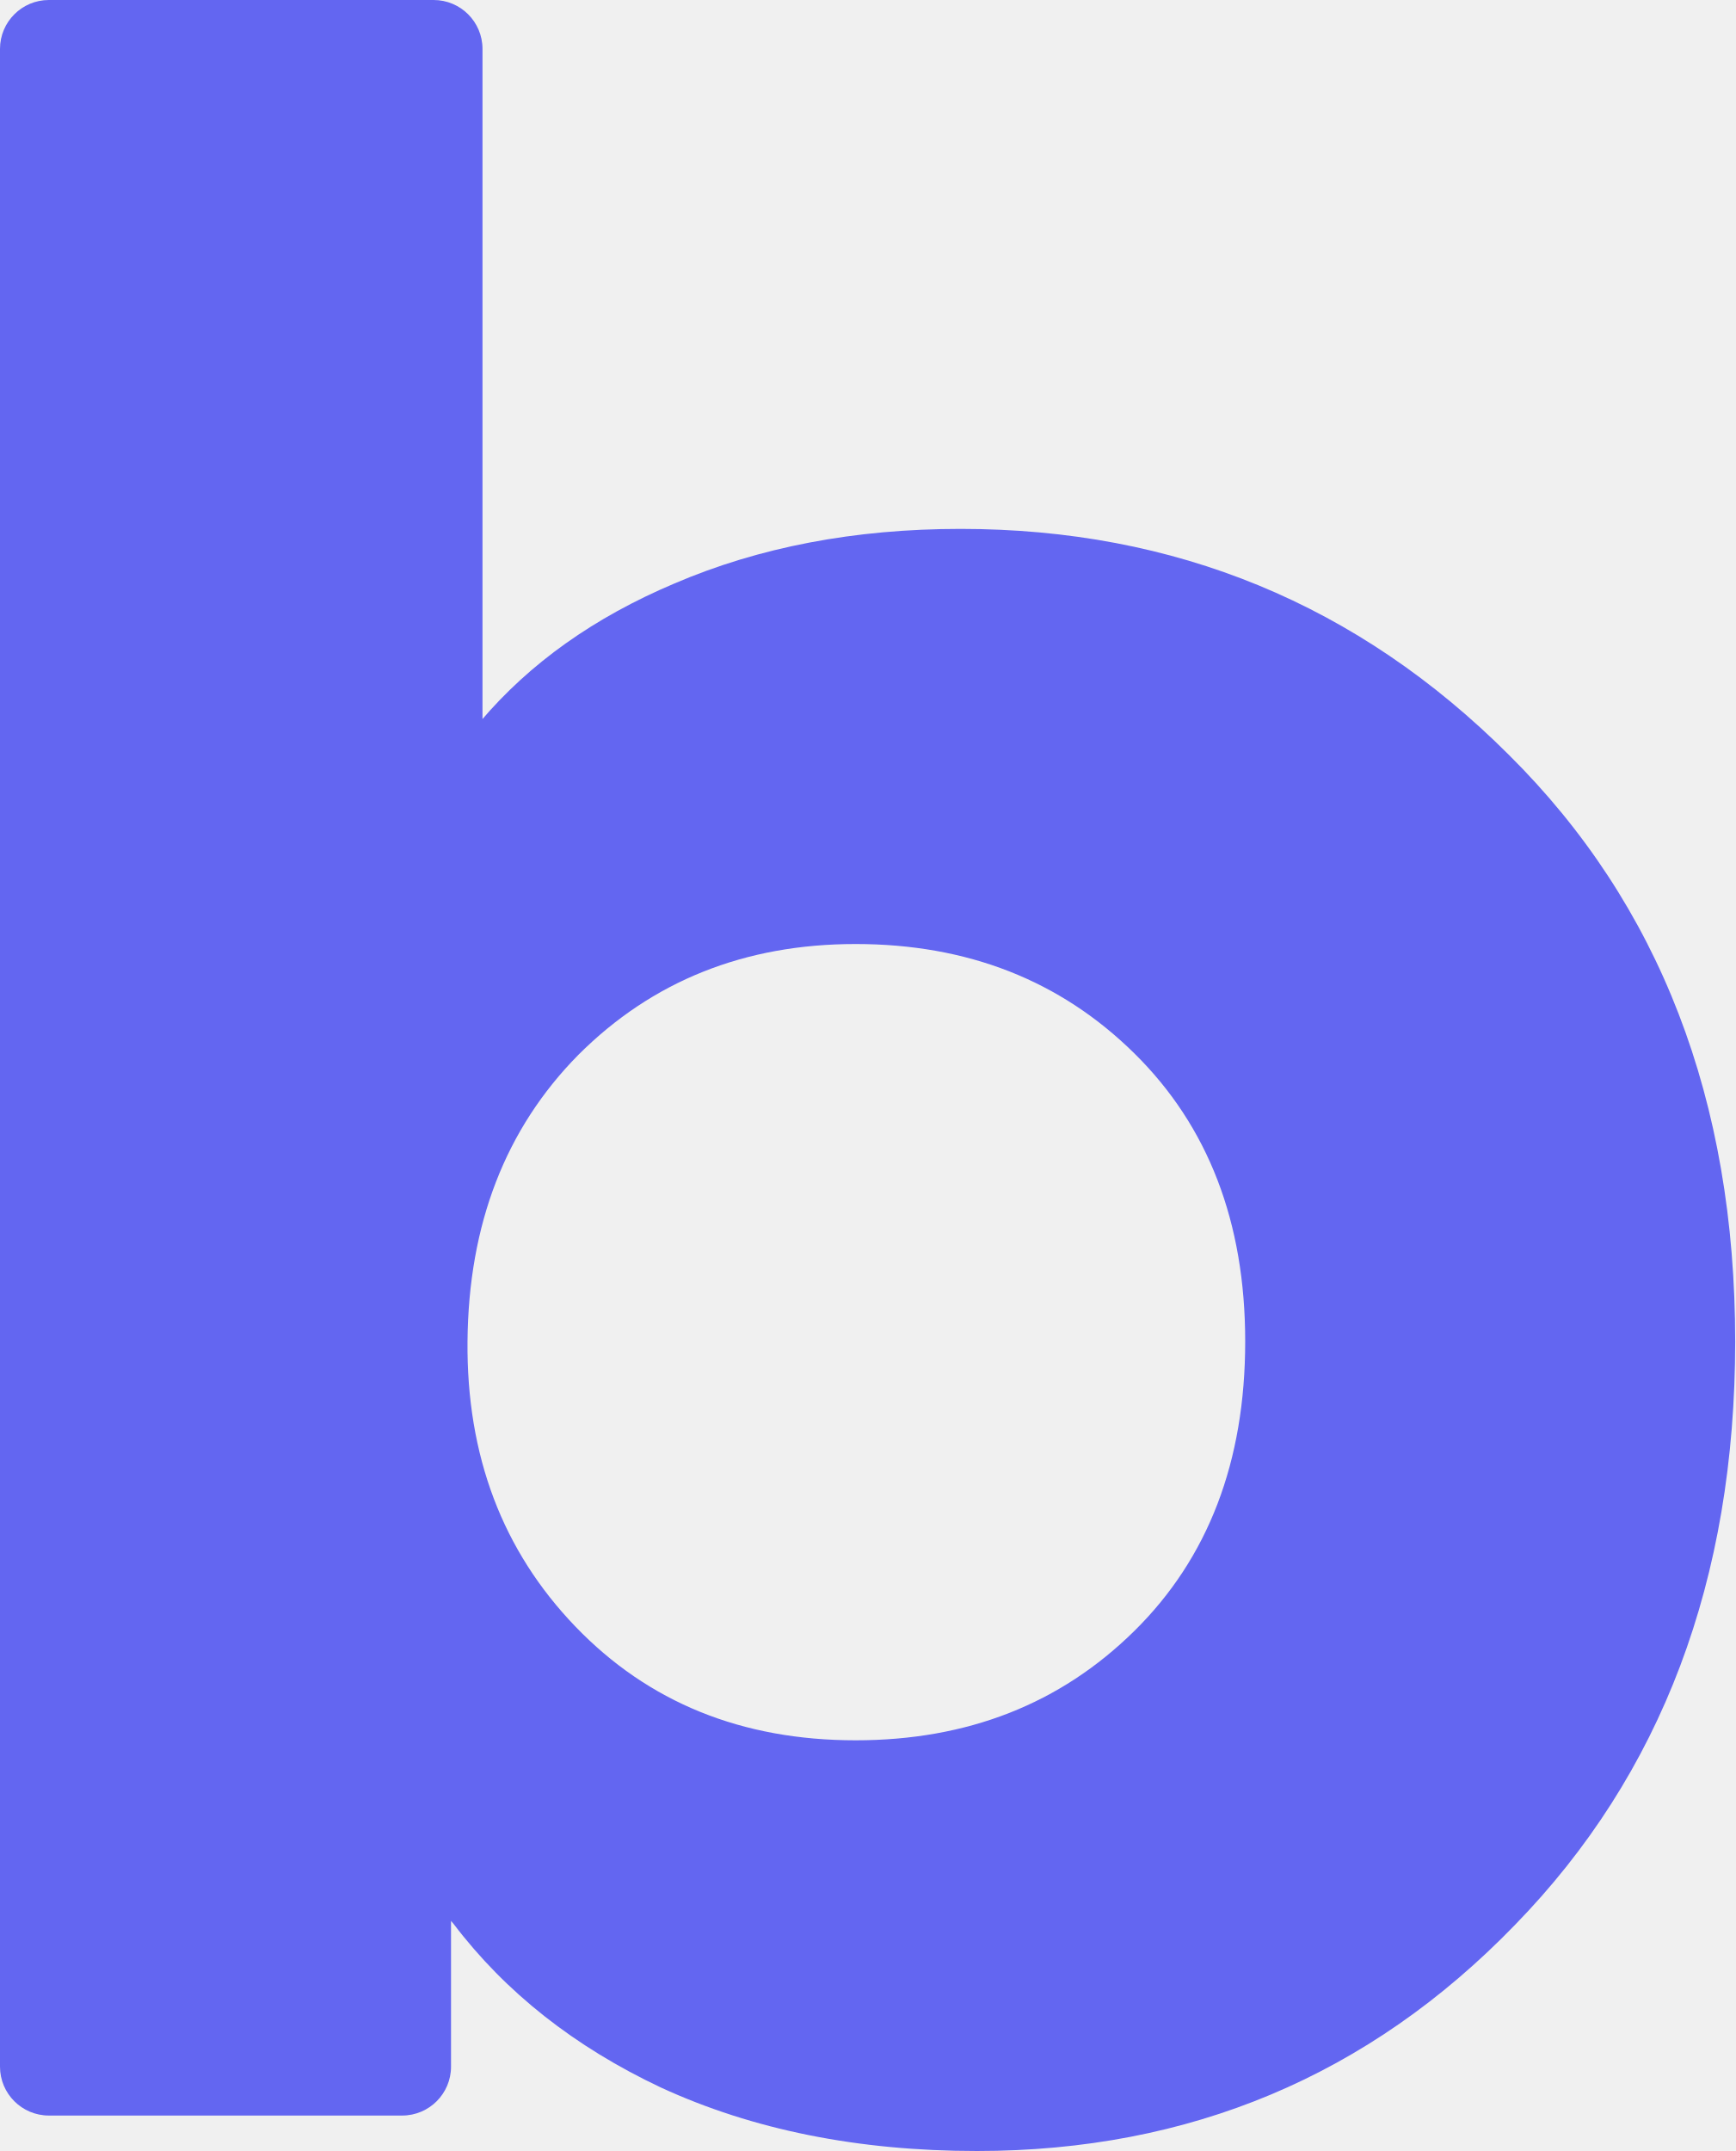
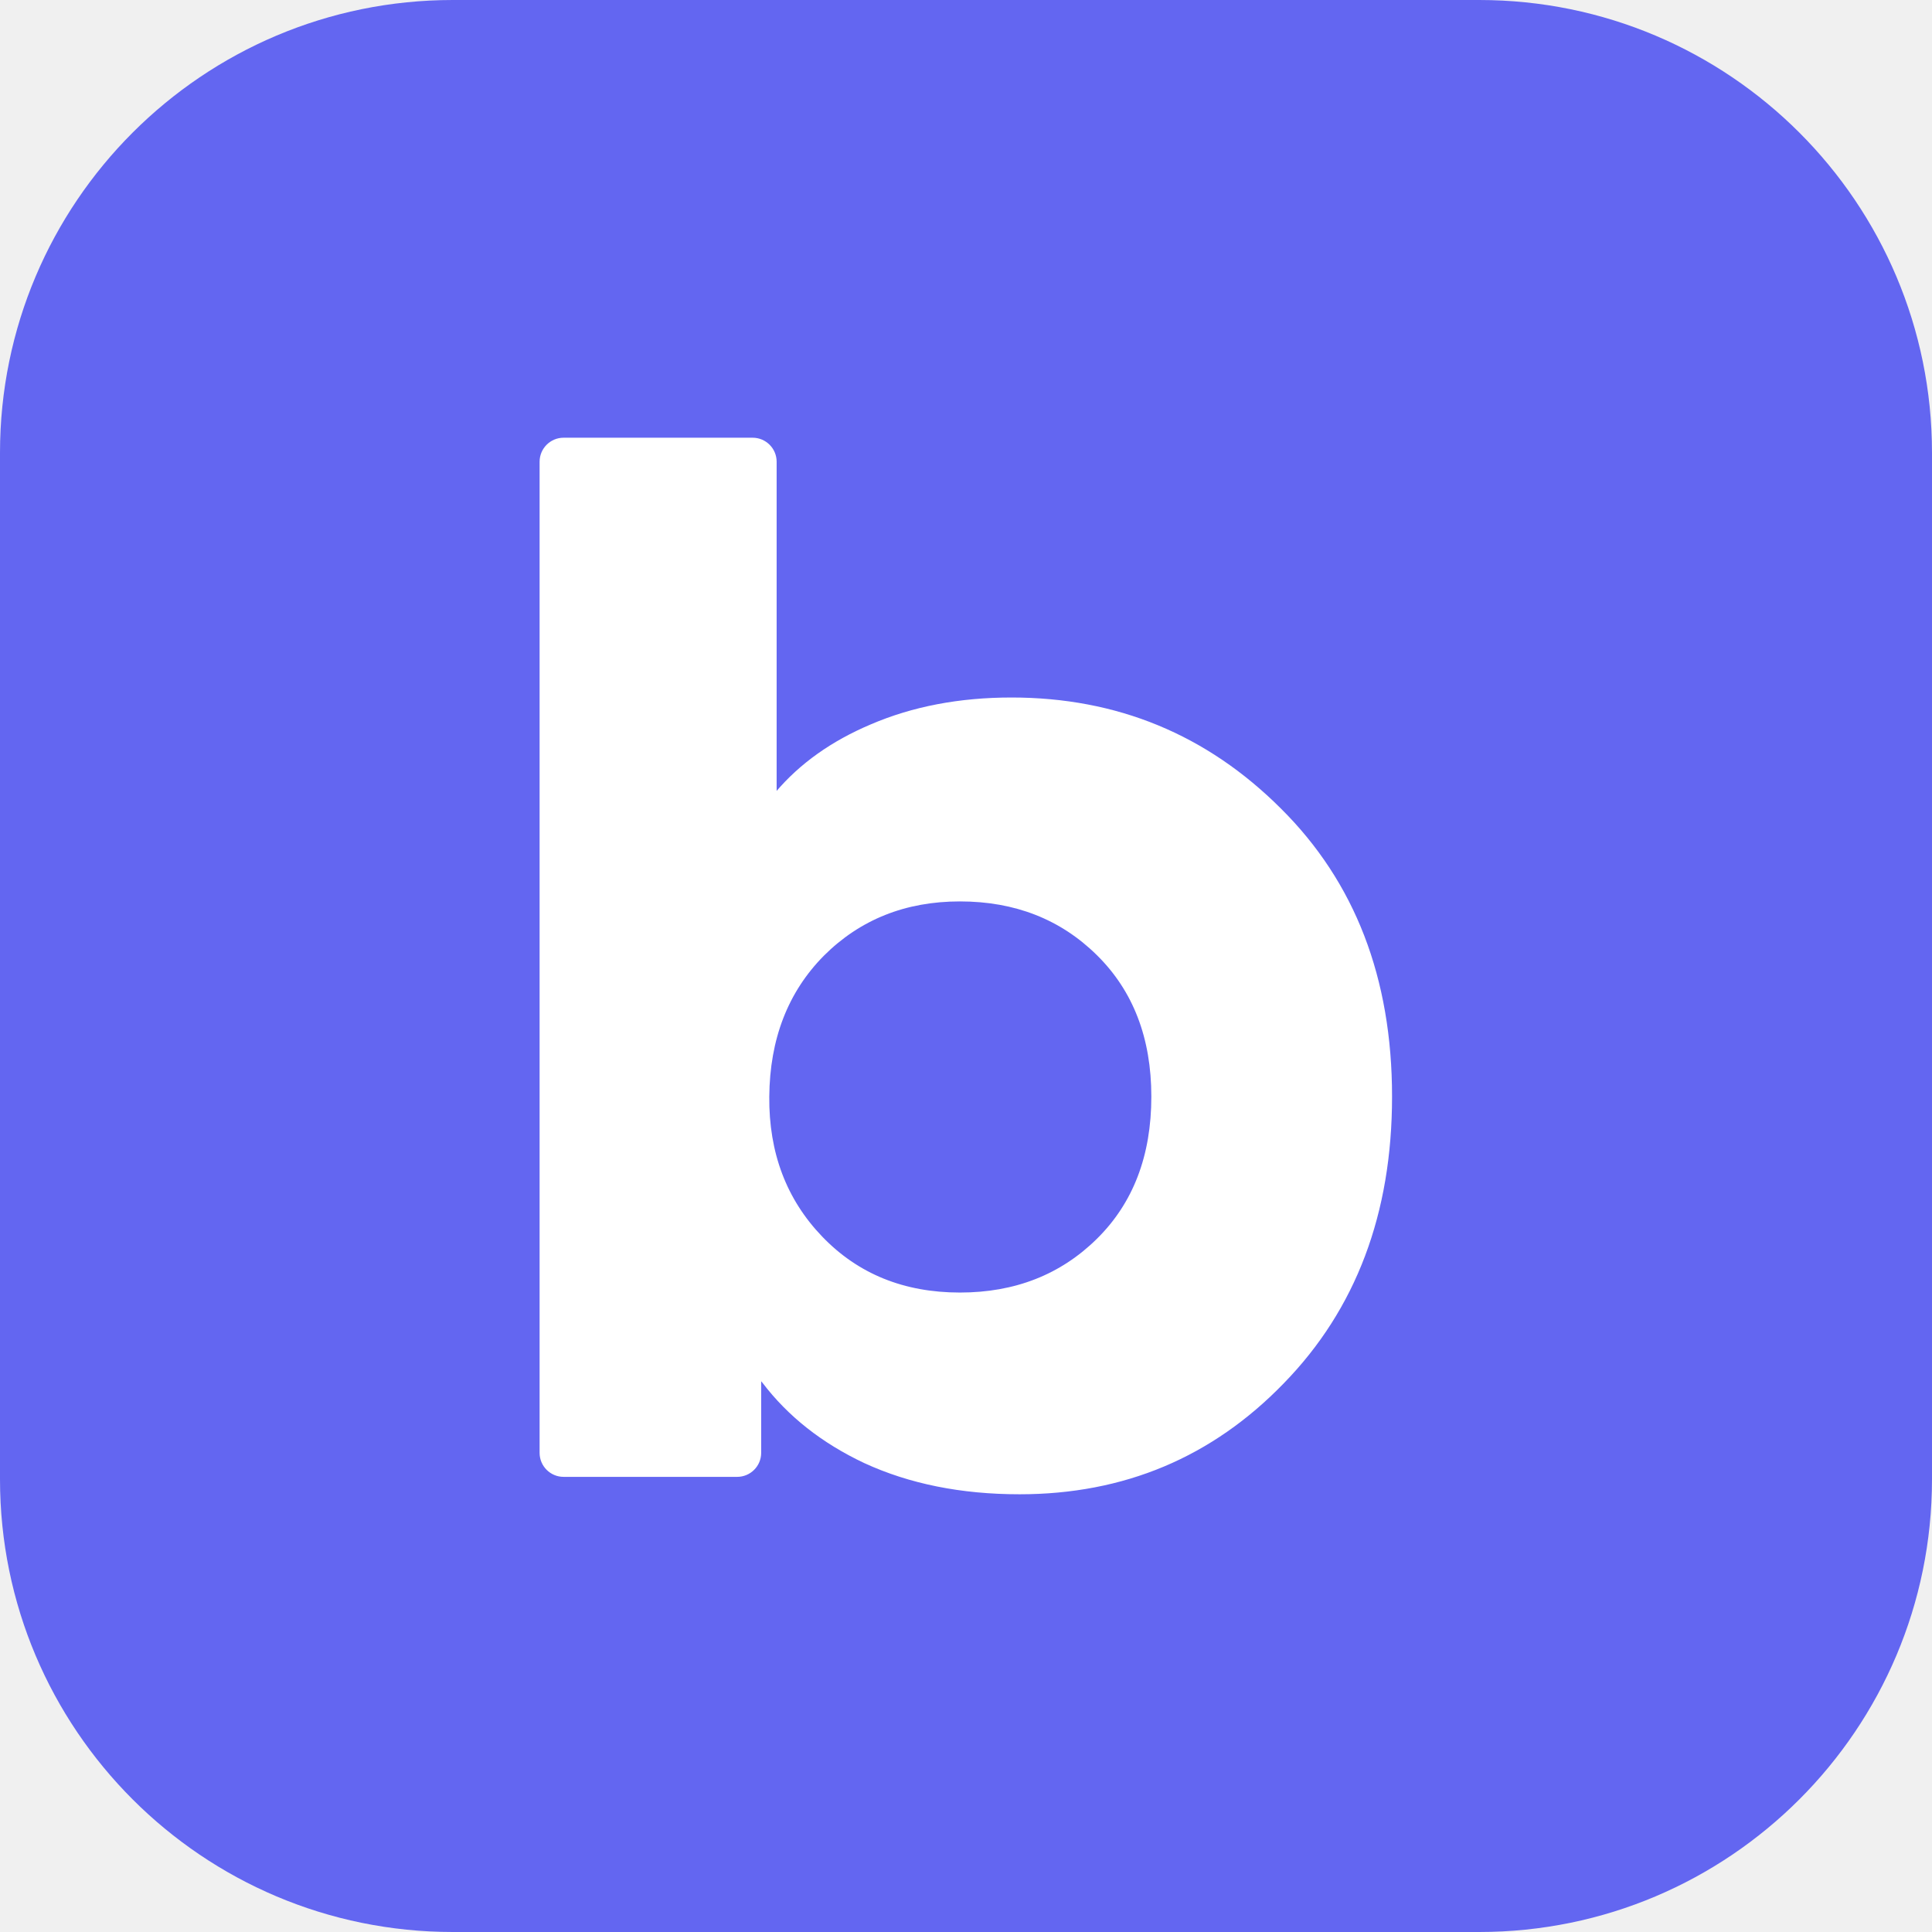
- <svg xmlns="http://www.w3.org/2000/svg" width="142" height="176" viewBox="0 0 142 176" fill="none">
-   <path d="M79.952 176C70.223 176 61.599 174.267 54.078 170.802C47.026 167.478 41.375 163.019 37.126 157.427C36.594 156.727 35.774 156.297 34.895 156.297H34.398C32.126 156.297 31.021 153.519 32.673 151.959C34.275 150.445 36.91 151.581 36.91 153.785V169.099C36.91 171.308 35.119 173.099 32.91 173.099H4C1.791 173.099 0 171.308 0 169.099V4C0 1.791 1.791 0 4 0H35.485C37.694 0 39.485 1.791 39.485 4V59.066C39.485 59.094 39.473 59.12 39.451 59.138C39.364 59.209 39.255 59.1 39.328 59.014C43.349 54.269 48.633 50.514 55.181 47.747C62.13 44.766 69.937 43.275 78.603 43.275C96.179 43.275 111.139 49.44 123.484 61.769C135.828 74.018 142 90.015 142 109.758C142 129.26 135.991 145.176 123.974 157.506C112.039 169.835 97.364 176 79.952 176ZM70.019 142.396C79.175 142.396 86.778 139.414 92.827 133.451C98.877 127.487 101.902 119.59 101.902 109.758C101.902 100.007 98.877 92.15 92.827 86.187C86.778 80.223 79.175 77.242 70.019 77.242C60.945 77.242 53.383 80.264 47.333 86.308C41.366 92.352 38.341 100.169 38.259 109.758C38.177 119.106 41.12 126.883 47.088 133.088C53.056 139.293 60.7 142.396 70.019 142.396Z" fill="#6366F1" />
+ <svg xmlns="http://www.w3.org/2000/svg" width="512" height="512" viewBox="0 0 512 512" fill="none">
+   <rect width="512" height="512" rx="120" fill="#6366F1" />
+   <g transform="translate(143 116) scale(1.5909)">
+     <path d="M79.952 176C70.223 176 61.599 174.267 54.078 170.802C47.026 167.478 41.375 163.019 37.126 157.427C36.594 156.727 35.774 156.297 34.895 156.297H34.398C32.126 156.297 31.021 153.519 32.673 151.959C34.275 150.445 36.91 151.581 36.91 153.785V169.099C36.91 171.308 35.119 173.099 32.91 173.099H4C1.791 173.099 0 171.308 0 169.099V4C0 1.791 1.791 0 4 0H35.485C37.694 0 39.485 1.791 39.485 4V59.066C39.485 59.094 39.473 59.12 39.451 59.138C39.364 59.209 39.255 59.1 39.328 59.014C43.349 54.269 48.633 50.514 55.181 47.747C62.13 44.766 69.937 43.275 78.603 43.275C96.179 43.275 111.139 49.44 123.484 61.769C135.828 74.018 142 90.015 142 109.758C142 129.26 135.991 145.176 123.974 157.506C112.039 169.835 97.364 176 79.952 176ZM70.019 142.396C79.175 142.396 86.778 139.414 92.827 133.451C98.877 127.487 101.902 119.59 101.902 109.758C101.902 100.007 98.877 92.15 92.827 86.187C86.778 80.223 79.175 77.242 70.019 77.242C60.945 77.242 53.383 80.264 47.333 86.308C41.366 92.352 38.341 100.169 38.259 109.758C38.177 119.106 41.12 126.883 47.088 133.088C53.056 139.293 60.7 142.396 70.019 142.396Z" fill="#fff" />
+   </g>
</svg>
